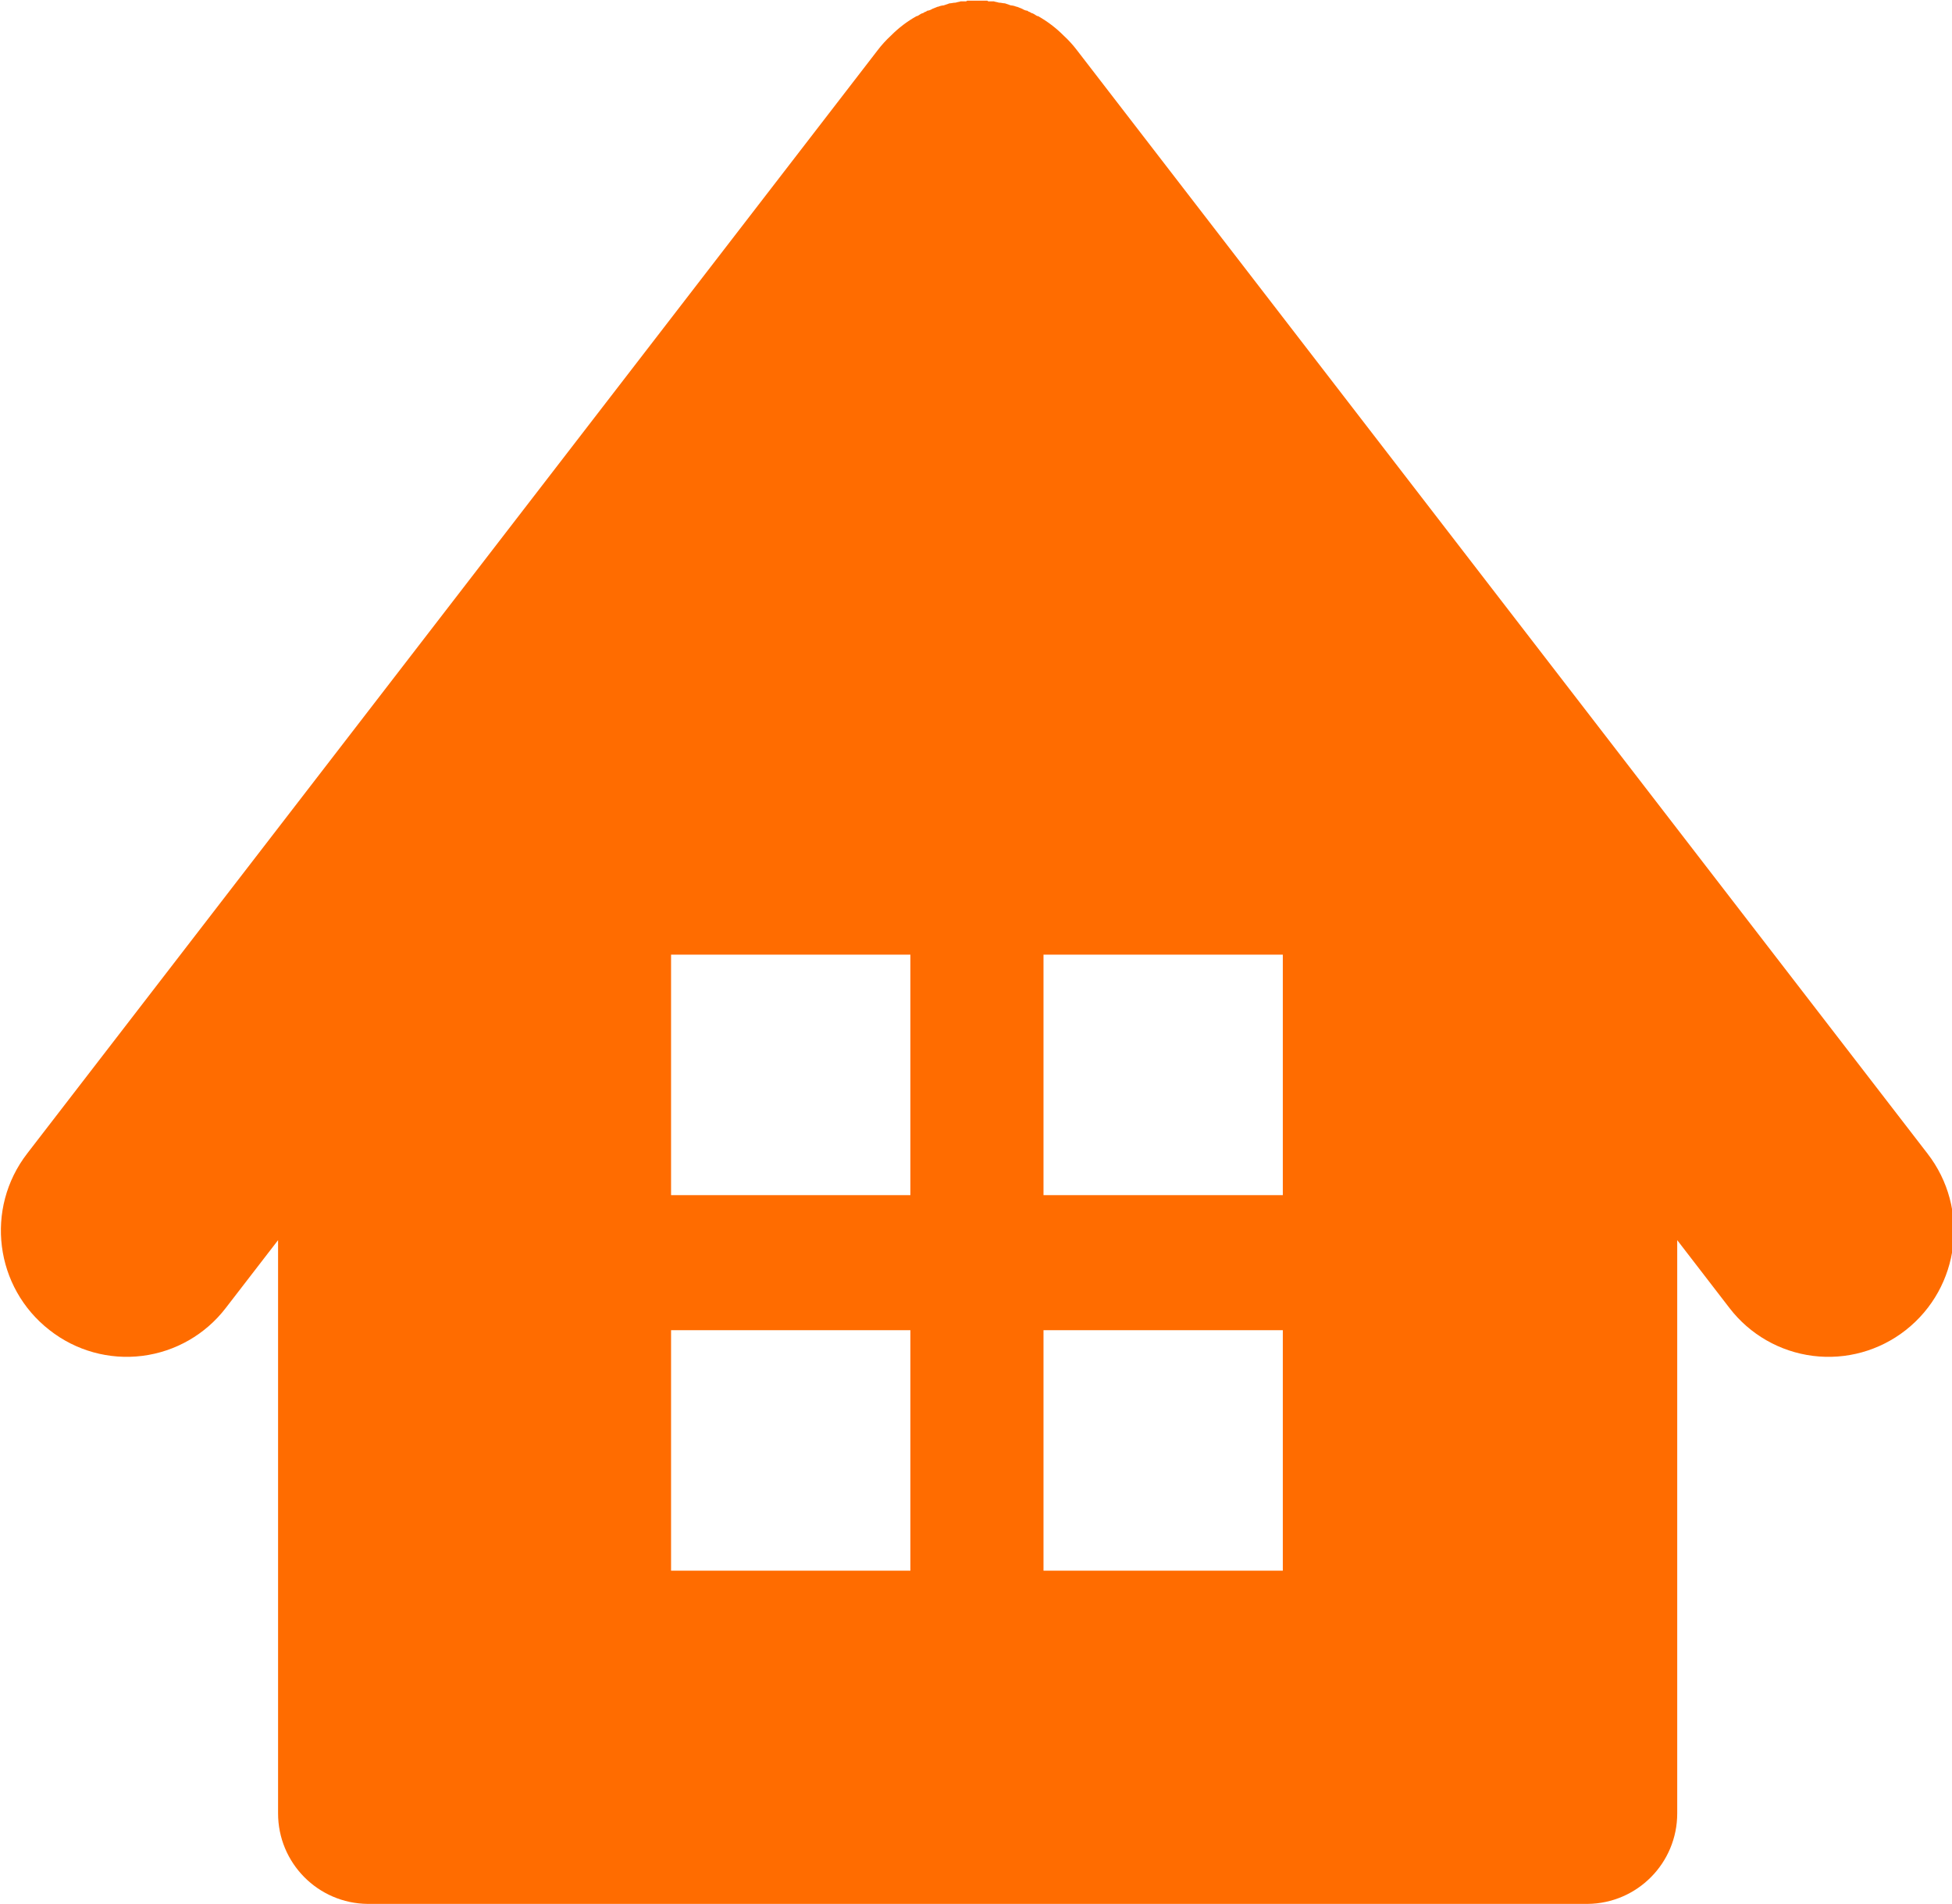
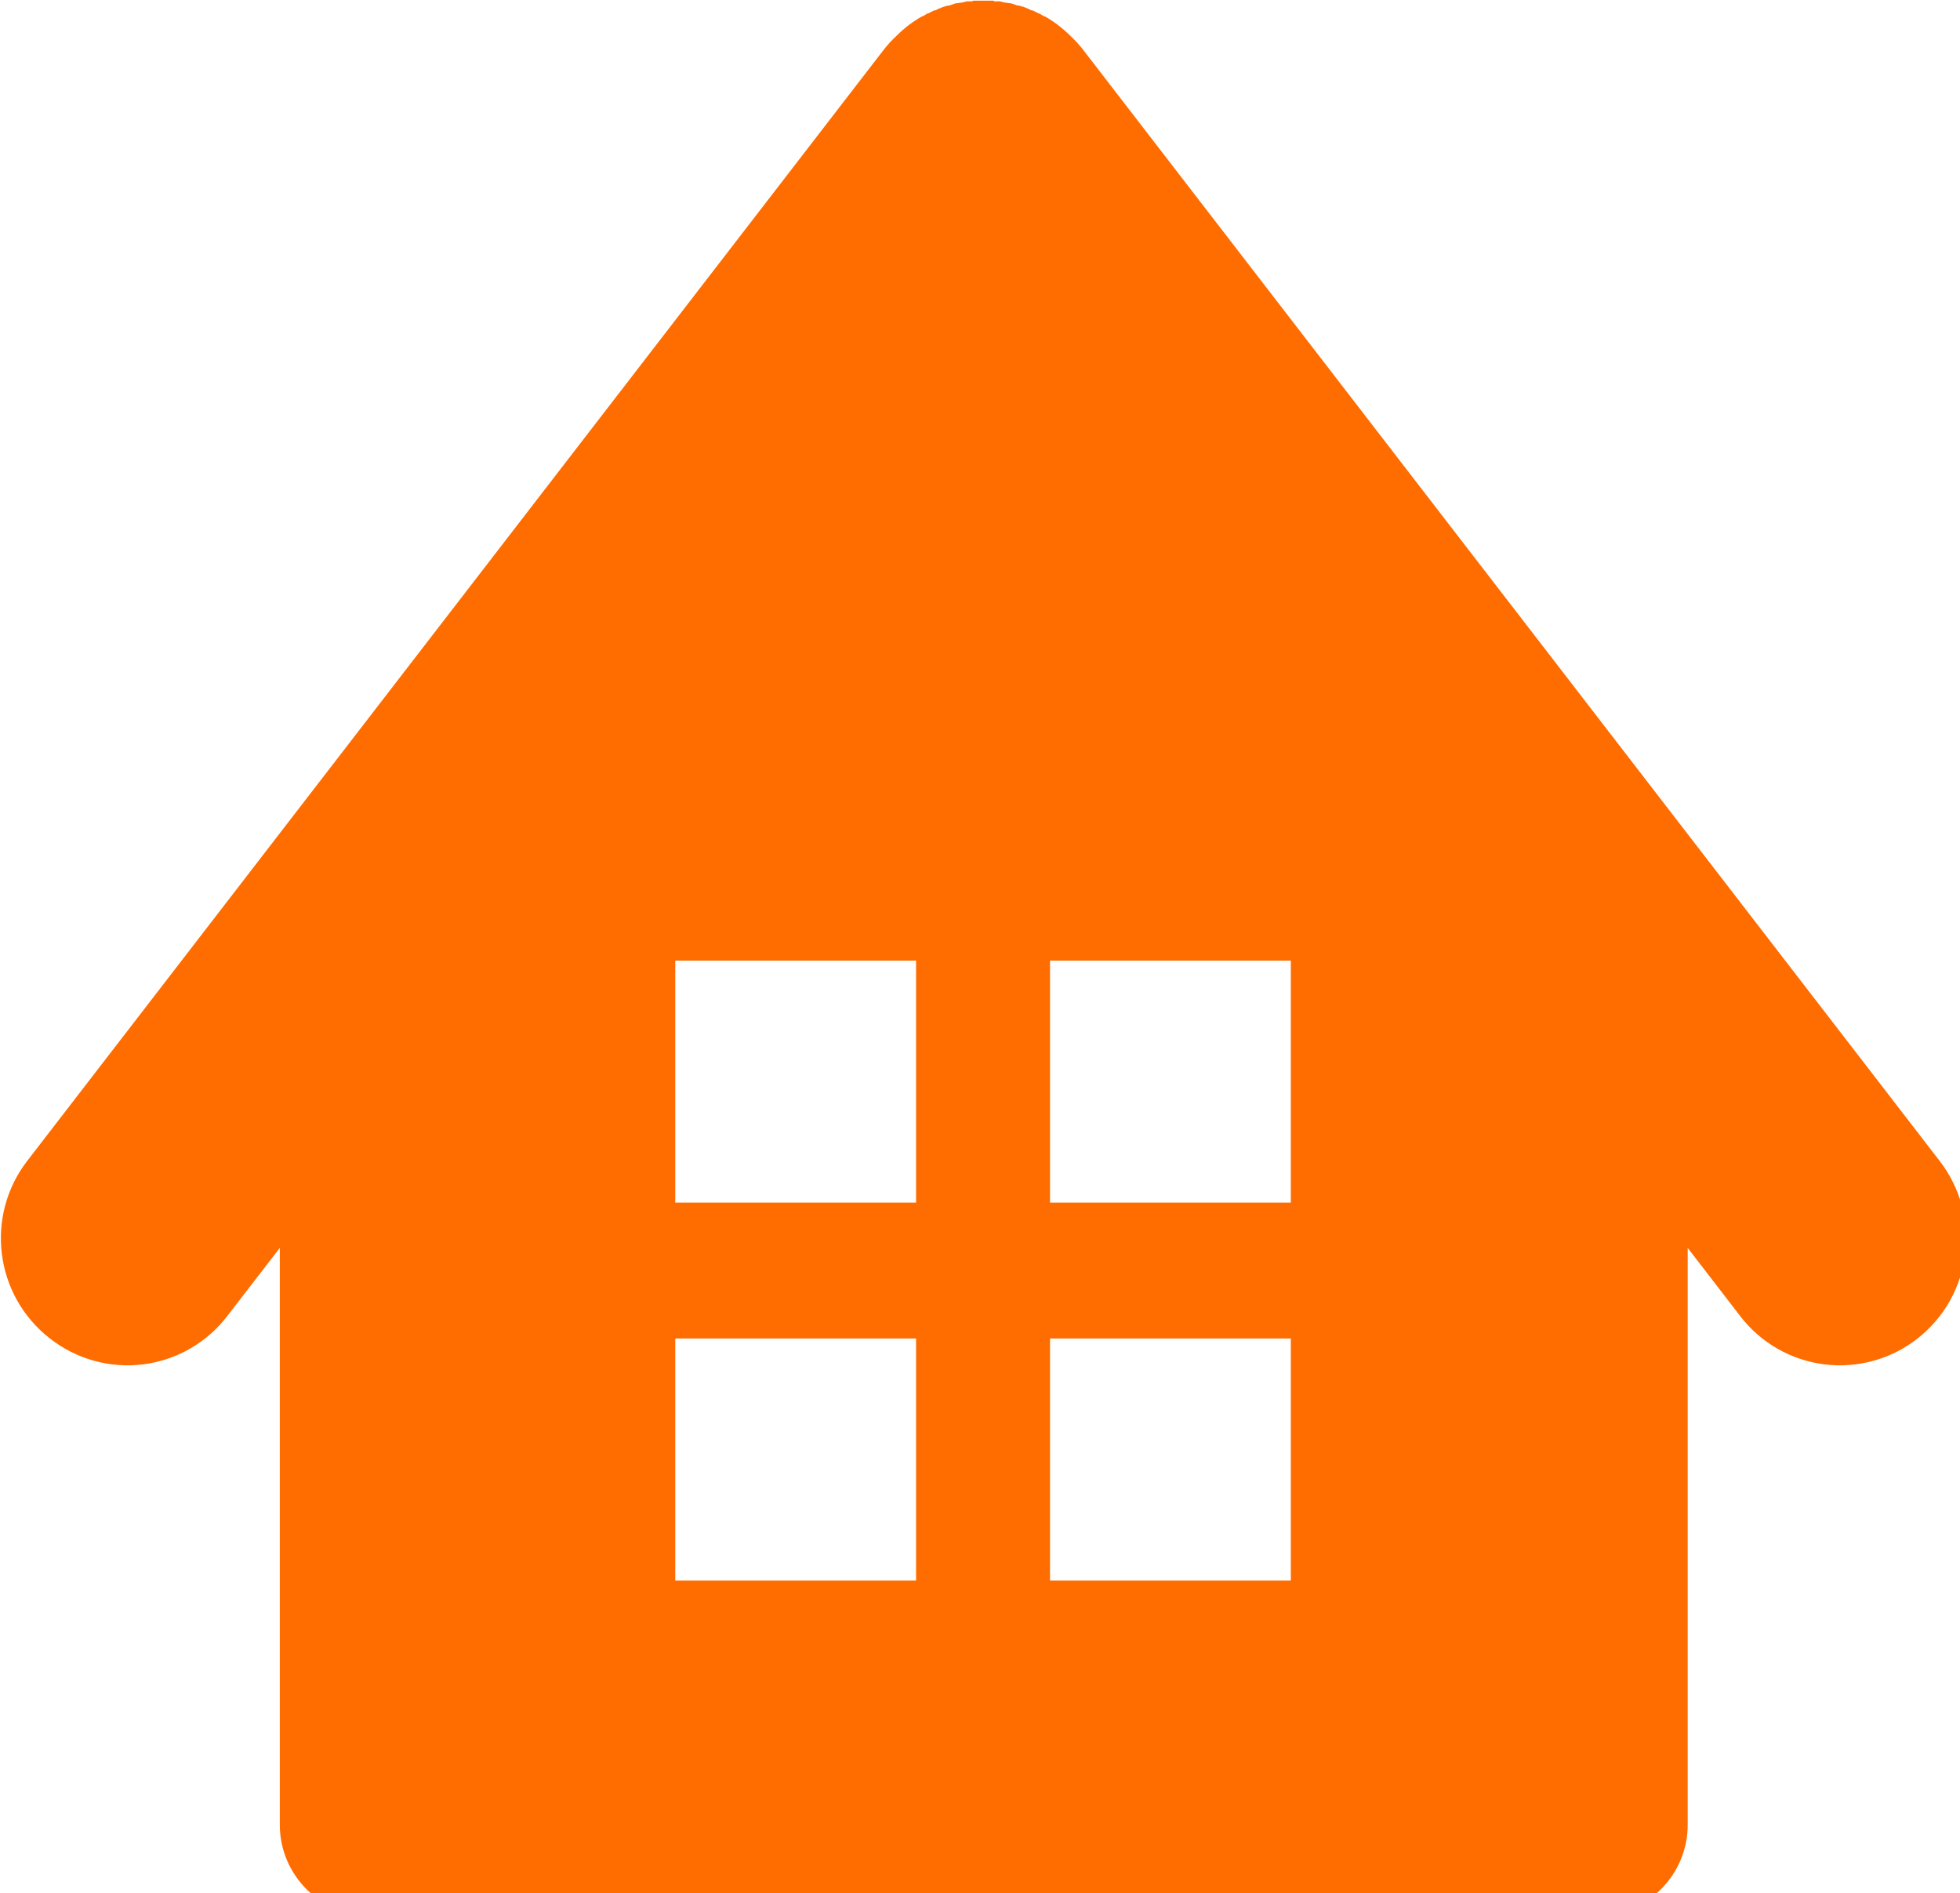
- <svg xmlns="http://www.w3.org/2000/svg" width="29.062" height="28.34" viewBox="0 0 29.062 28.34">
+ <svg xmlns="http://www.w3.org/2000/svg" width="29" height="28" viewBox="0 0 29 28">
  <defs>
    <style>
      .cls-1 {
        fill: #ff6c00;
        fill-rule: evenodd;
      }
    </style>
  </defs>
  <path class="cls-1" d="M733.134,6858.64l-12.66-16.42a1.673,1.673,0,0,0-.2-0.22,1.747,1.747,0,0,0-.381-0.29h-0.01c-0.022-.01-0.045-0.03-0.069-0.04a0.089,0.089,0,0,1-.042-0.02,0.074,0.074,0,0,1-.038-0.02,0.15,0.15,0,0,1-.062-0.02c-0.006,0-.013-0.01-0.019-0.01l-0.076-.03h-0.007a0.257,0.257,0,0,0-.084-0.02h0l-0.086-.03h0c-0.028,0-.057-0.01-0.084-0.01h-0.006c-0.026-.01-0.051-0.01-0.077-0.02h-0.083a0.023,0.023,0,0,0-.022-0.01h-0.281a0.023,0.023,0,0,0-.022.01h-0.083c-0.026.01-.052,0.01-0.077,0.02h-0.006c-0.028,0-.056.01-0.084,0.01h0l-0.086.03h0a0.252,0.252,0,0,0-.082.02h-0.008l-0.075.03c-0.006,0-.013.01-0.019,0.01a0.154,0.154,0,0,1-.063.02,0.07,0.07,0,0,1-.039.02,0.075,0.075,0,0,1-.041.02c-0.023.01-.046,0.03-0.069,0.04h-0.009a1.724,1.724,0,0,0-.381.29,1.673,1.673,0,0,0-.2.22l-12.66,16.42a1.877,1.877,0,0,0,.334,2.63,1.858,1.858,0,0,0,2.622-.33l0.779-1.01v8.53a1.347,1.347,0,0,0,1.336,1.35h18.159a1.347,1.347,0,0,0,1.336-1.35v-8.53l0.778,1.01a1.859,1.859,0,0,0,2.623.33A1.879,1.879,0,0,0,733.134,6858.64Zm-15.142,6.21h-3.563v-3.58h3.563v3.58Zm0-5.59h-3.563v-3.58h3.563v3.58Zm5.545,5.59h-3.563v-3.58h3.563v3.58Zm0-5.59h-3.563v-3.58h3.563v3.58Z" transform="translate(-704.438 -6841.47)" />
</svg>
